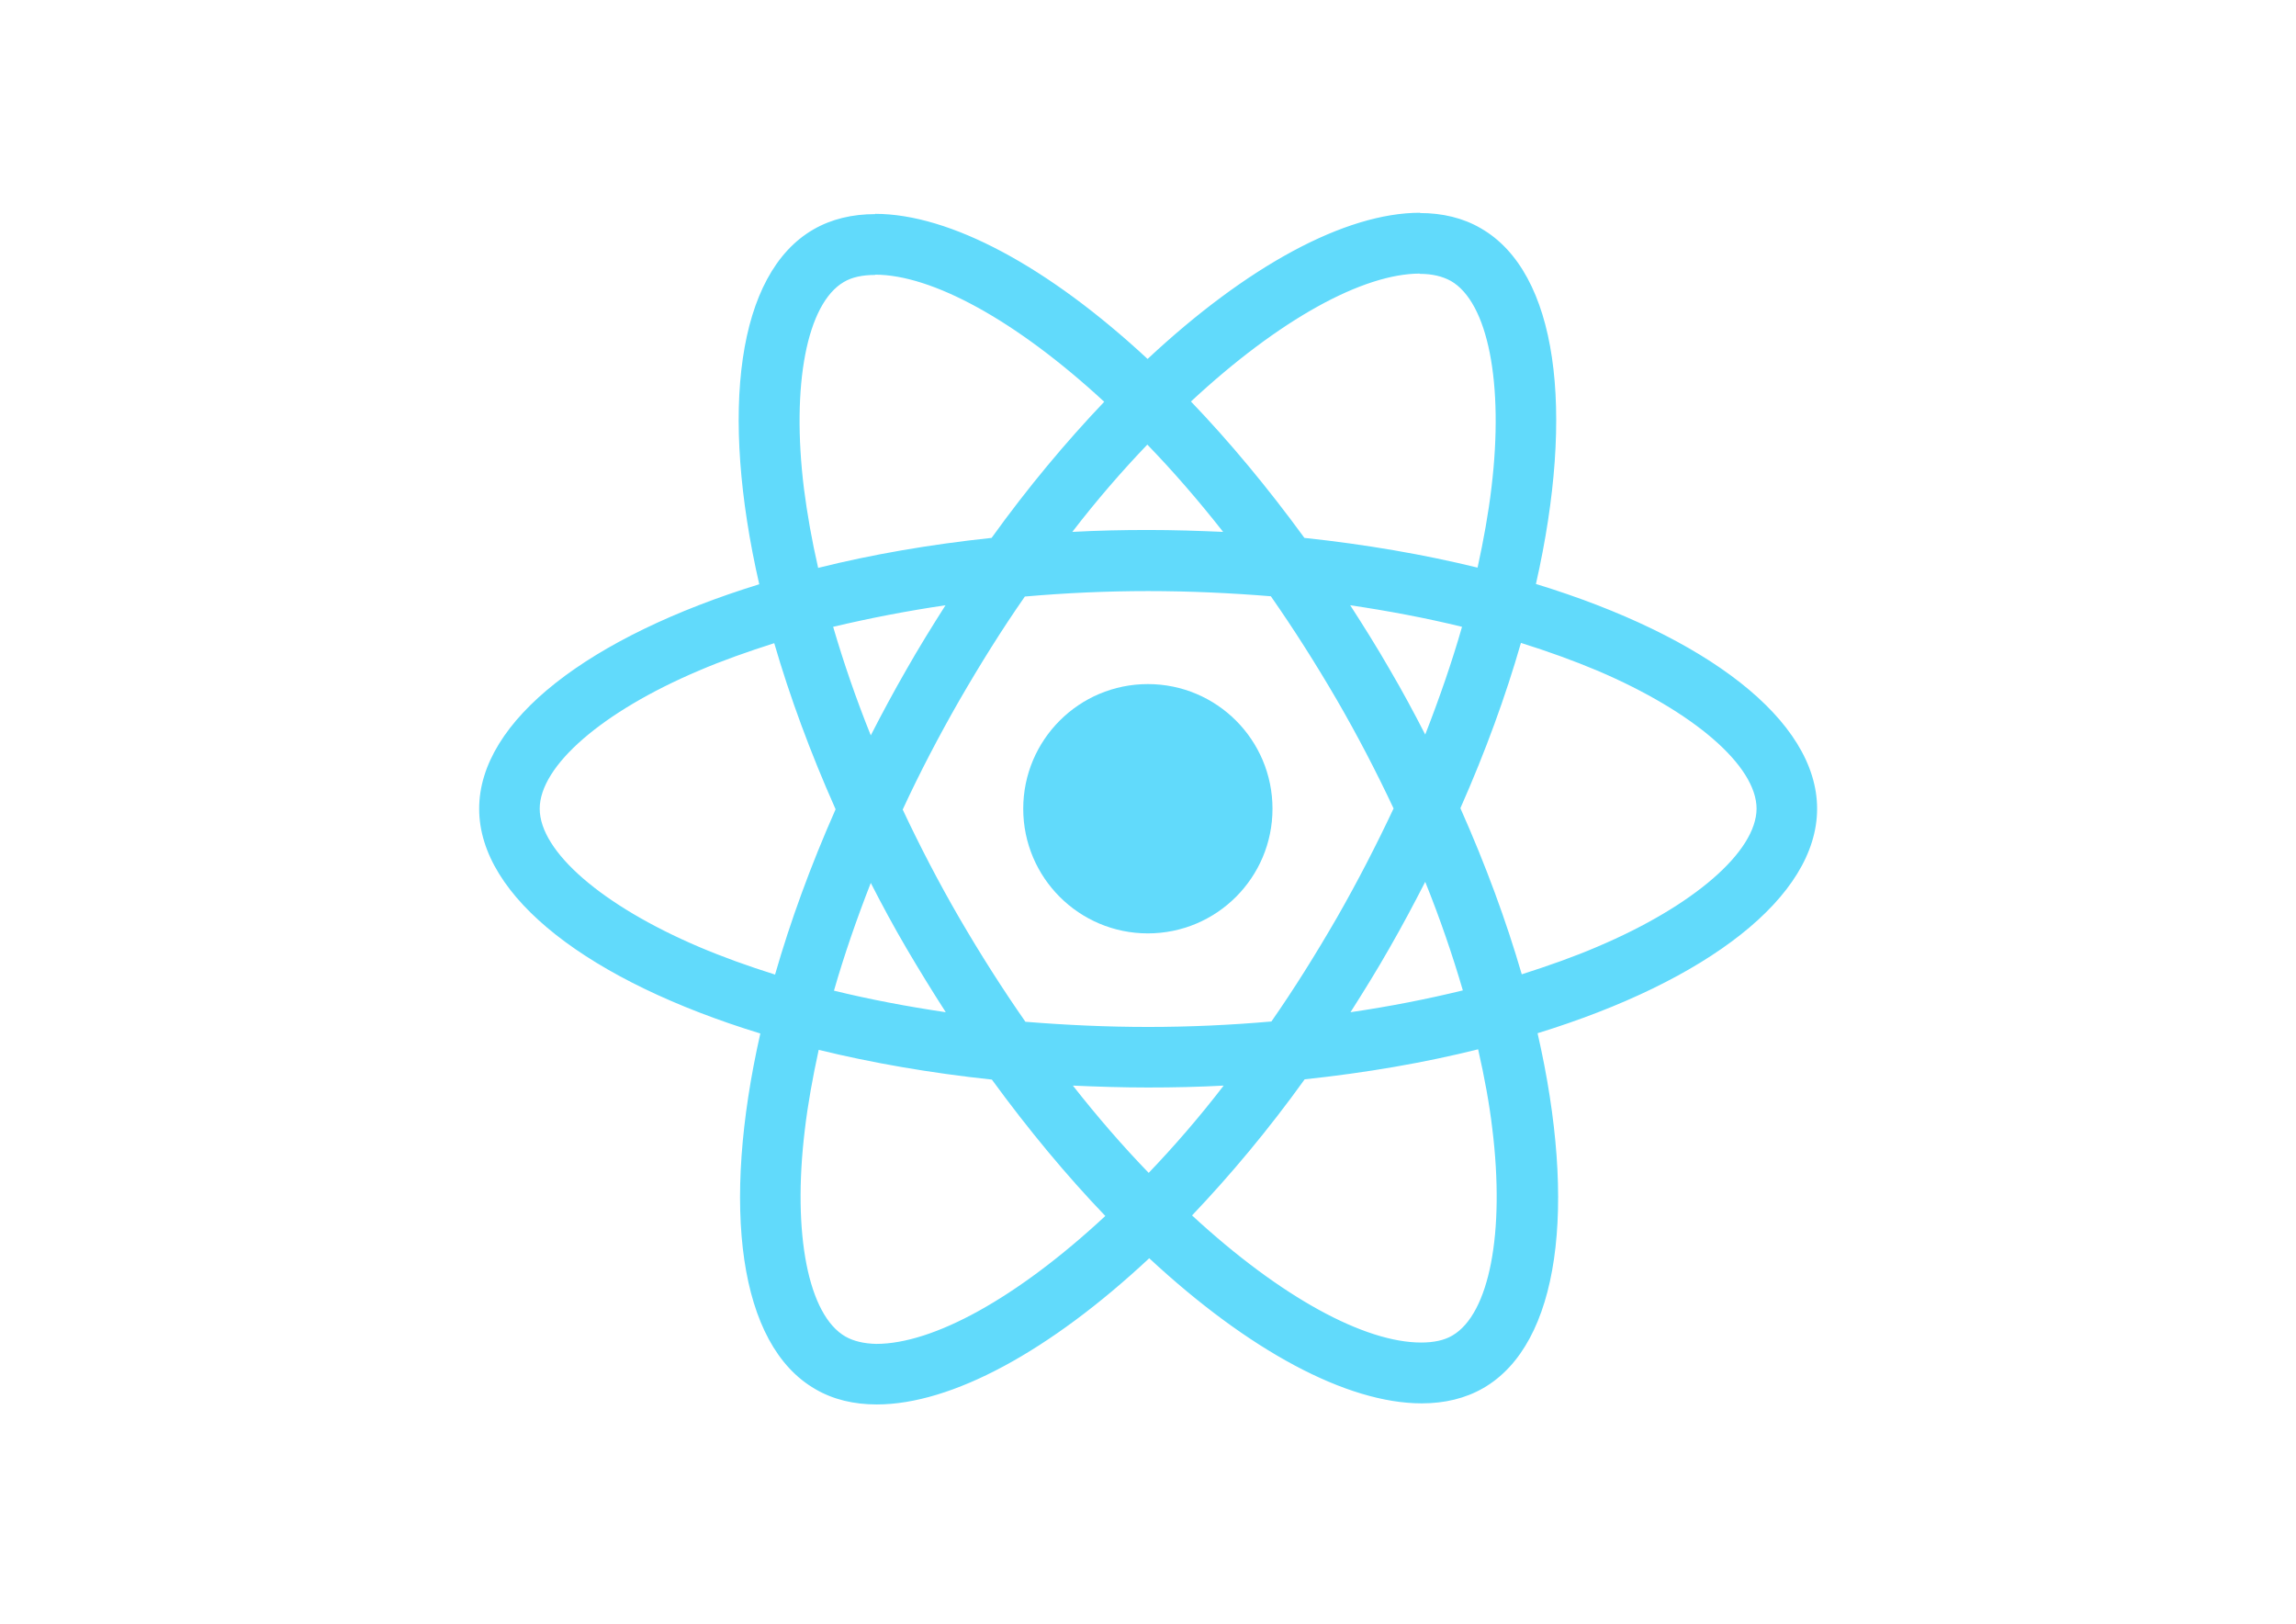
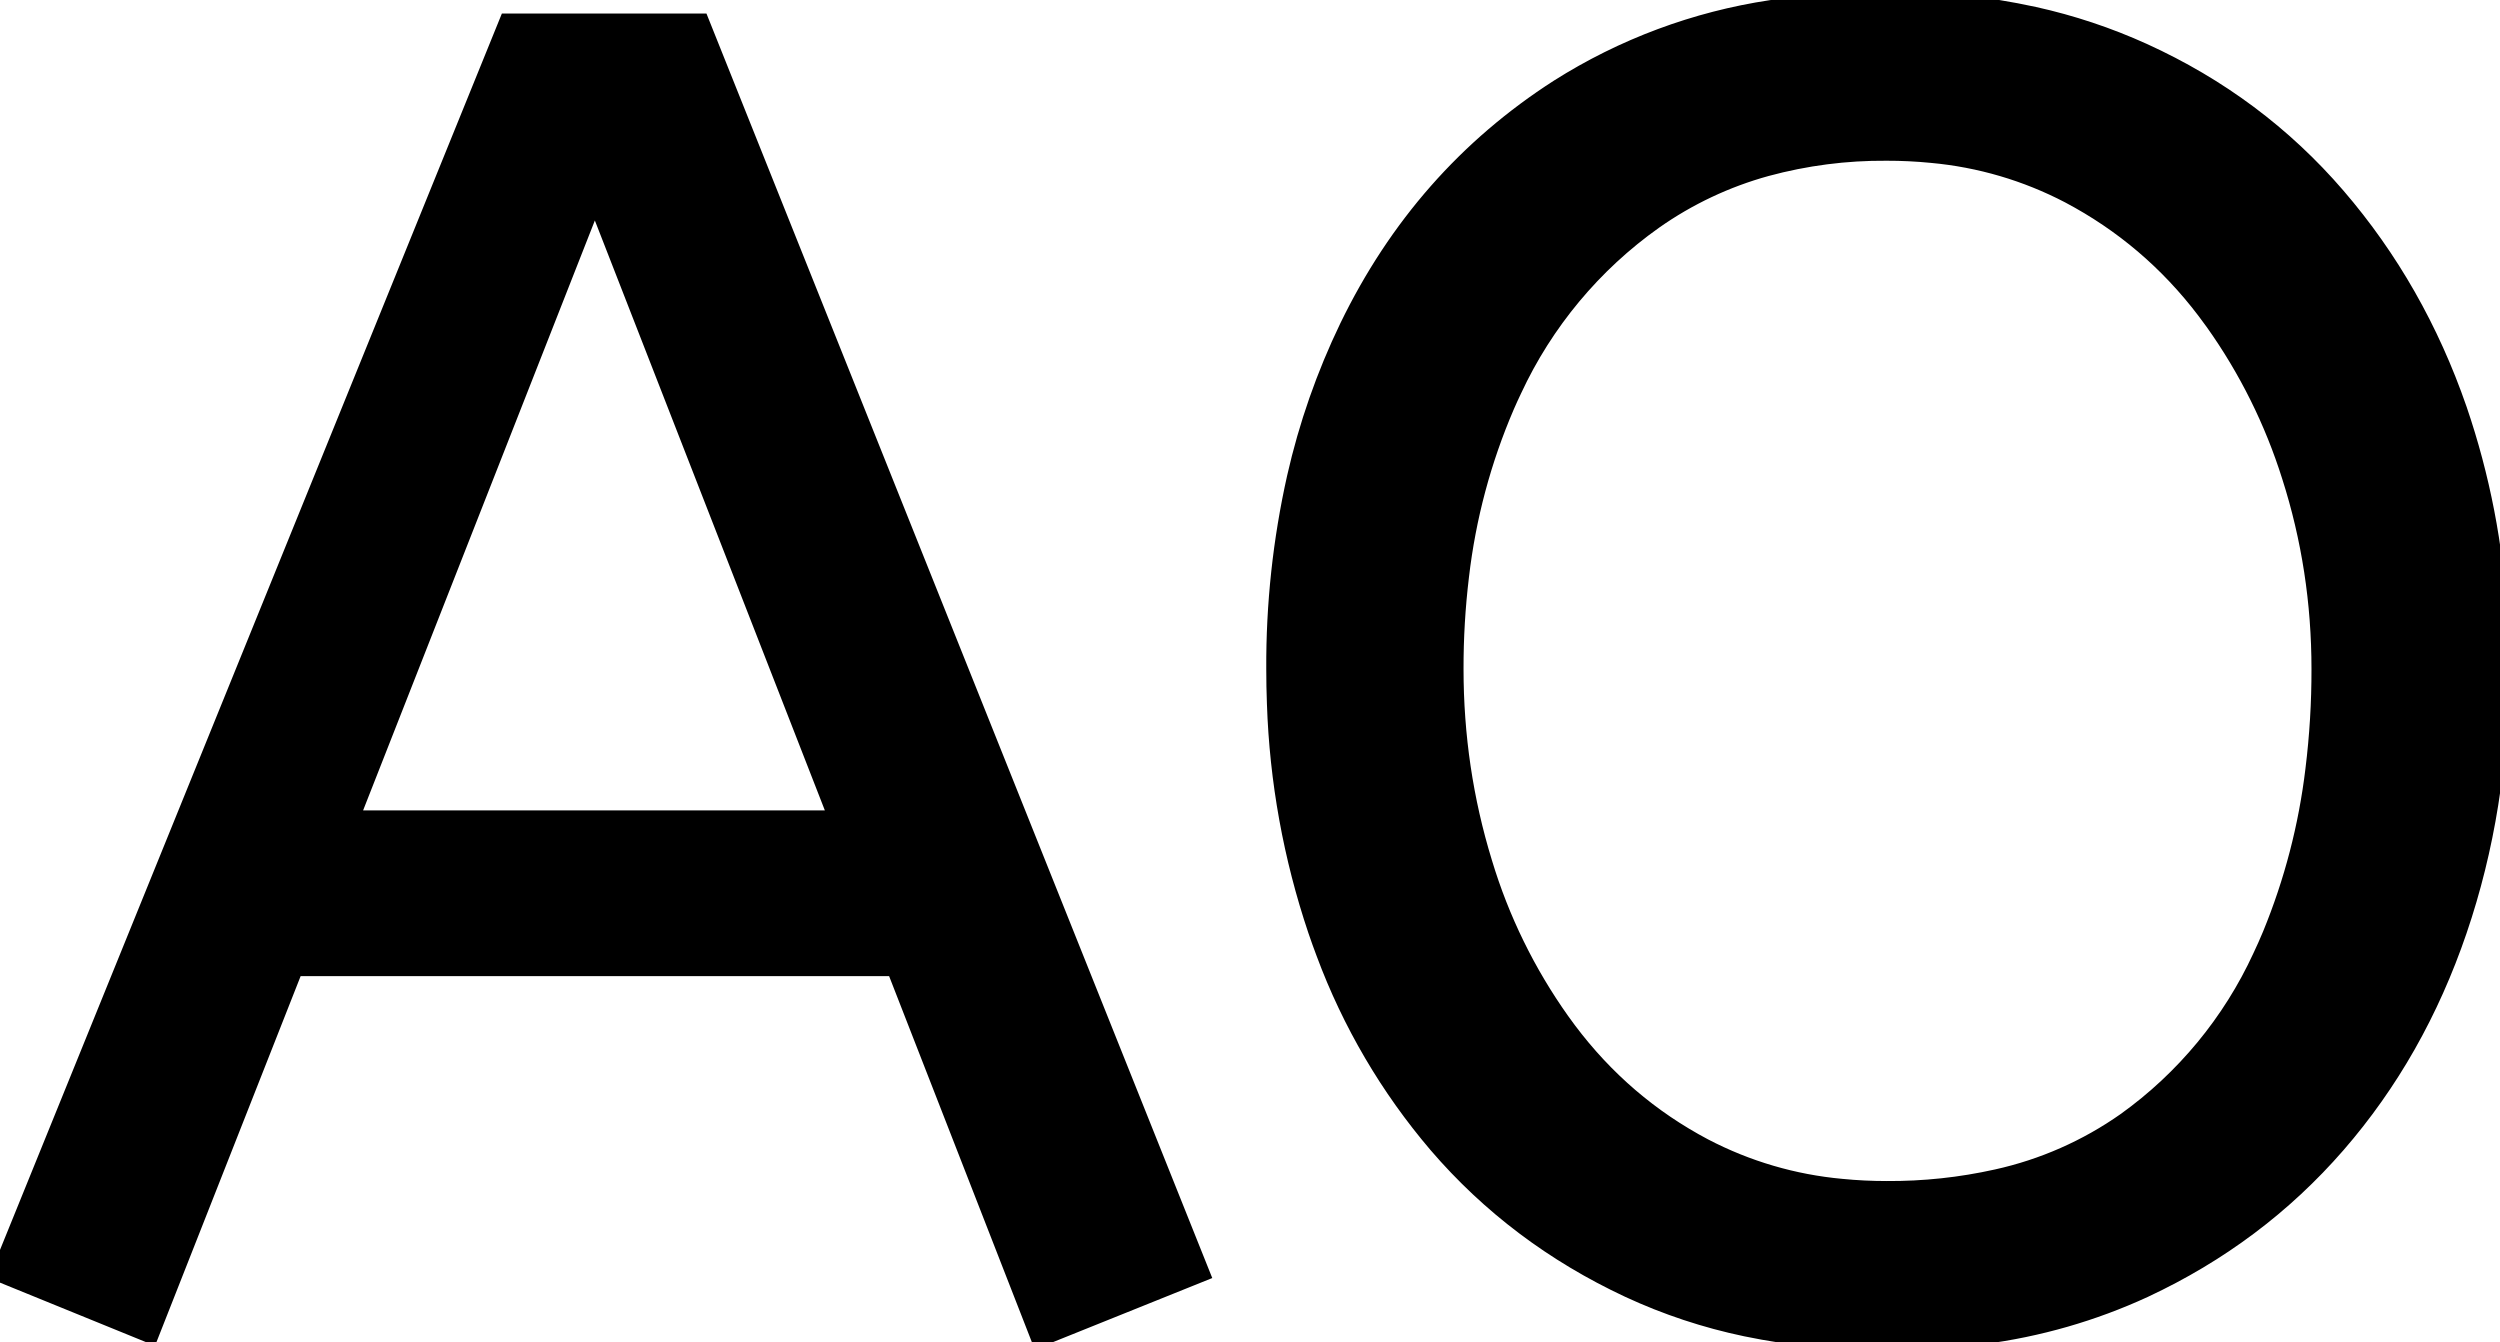
- <svg xmlns="http://www.w3.org/2000/svg" viewBox="0 0 841.9 595.3">
-   <g fill="#61DAFB">
-     <path d="M666.3 296.5c0-32.5-40.7-63.3-103.1-82.4 14.4-63.6 8-114.2-20.2-130.4-6.5-3.8-14.1-5.6-22.4-5.6v22.3c4.6 0 8.3.9 11.4 2.6 13.6 7.8 19.5 37.5 14.9 75.7-1.1 9.4-2.9 19.3-5.1 29.4-19.6-4.8-41-8.5-63.5-10.9-13.5-18.5-27.5-35.3-41.6-50 32.6-30.3 63.2-46.9 84-46.9V78c-27.5 0-63.5 19.6-99.9 53.6-36.4-33.8-72.4-53.2-99.9-53.2v22.3c20.7 0 51.4 16.5 84 46.6-14 14.7-28 31.4-41.3 49.9-22.6 2.4-44 6.1-63.6 11-2.3-10-4-19.7-5.2-29-4.7-38.2 1.1-67.9 14.6-75.8 3-1.8 6.9-2.6 11.5-2.6V78.5c-8.4 0-16 1.8-22.6 5.6-28.1 16.2-34.4 66.7-19.9 130.1-62.2 19.2-102.7 49.9-102.7 82.3 0 32.5 40.7 63.3 103.1 82.4-14.4 63.6-8 114.2 20.2 130.4 6.5 3.8 14.1 5.6 22.5 5.6 27.5 0 63.5-19.6 99.9-53.6 36.4 33.8 72.4 53.2 99.9 53.2 8.4 0 16-1.8 22.6-5.6 28.1-16.2 34.4-66.7 19.9-130.1 62-19.1 102.5-49.9 102.5-82.3zm-130.2-66.7c-3.7 12.9-8.3 26.2-13.5 39.5-4.1-8-8.4-16-13.1-24-4.6-8-9.5-15.8-14.4-23.4 14.2 2.1 27.9 4.7 41 7.9zm-45.8 106.5c-7.8 13.5-15.8 26.3-24.1 38.2-14.9 1.3-30 2-45.2 2-15.1 0-30.2-.7-45-1.9-8.3-11.9-16.4-24.6-24.2-38-7.6-13.1-14.5-26.4-20.8-39.8 6.2-13.4 13.2-26.8 20.7-39.9 7.8-13.5 15.8-26.3 24.1-38.2 14.9-1.3 30-2 45.2-2 15.1 0 30.2.7 45 1.9 8.3 11.9 16.4 24.6 24.2 38 7.6 13.1 14.5 26.4 20.8 39.8-6.3 13.4-13.2 26.8-20.7 39.9zm32.3-13c5.4 13.4 10 26.8 13.8 39.8-13.1 3.2-26.9 5.9-41.2 8 4.9-7.7 9.8-15.6 14.4-23.7 4.6-8 8.9-16.1 13-24.1zM421.2 430c-9.3-9.6-18.6-20.3-27.8-32 9 .4 18.2.7 27.5.7 9.4 0 18.7-.2 27.8-.7-9 11.7-18.3 22.4-27.5 32zm-74.4-58.9c-14.2-2.1-27.9-4.7-41-7.9 3.7-12.9 8.3-26.2 13.5-39.5 4.1 8 8.4 16 13.1 24 4.7 8 9.5 15.8 14.4 23.4zM420.7 163c9.3 9.6 18.6 20.3 27.8 32-9-.4-18.2-.7-27.5-.7-9.4 0-18.7.2-27.8.7 9-11.7 18.3-22.4 27.5-32zm-74 58.9c-4.9 7.7-9.8 15.6-14.4 23.7-4.6 8-8.9 16-13 24-5.4-13.4-10-26.8-13.8-39.8 13.1-3.1 26.9-5.8 41.2-7.9zm-90.5 125.2c-35.4-15.1-58.3-34.9-58.3-50.6 0-15.7 22.9-35.6 58.3-50.6 8.6-3.7 18-7 27.7-10.1 5.7 19.6 13.2 40 22.5 60.9-9.2 20.8-16.6 41.1-22.2 60.6-9.9-3.1-19.3-6.5-28-10.2zM310 490c-13.6-7.8-19.5-37.5-14.9-75.7 1.1-9.4 2.9-19.3 5.1-29.4 19.6 4.8 41 8.5 63.5 10.9 13.5 18.5 27.5 35.3 41.6 50-32.6 30.3-63.2 46.9-84 46.9-4.5-.1-8.3-1-11.3-2.7zm237.2-76.2c4.7 38.2-1.1 67.9-14.6 75.8-3 1.8-6.9 2.6-11.5 2.6-20.7 0-51.4-16.5-84-46.6 14-14.7 28-31.4 41.3-49.9 22.6-2.4 44-6.1 63.6-11 2.3 10.1 4.1 19.8 5.2 29.1zm38.5-66.7c-8.6 3.7-18 7-27.7 10.1-5.7-19.6-13.2-40-22.5-60.9 9.2-20.8 16.6-41.1 22.2-60.6 9.9 3.1 19.3 6.5 28.1 10.2 35.4 15.1 58.3 34.9 58.3 50.6-.1 15.7-23 35.6-58.4 50.6zM320.8 78.4z" />
-     <circle cx="420.9" cy="296.5" r="45.7" />
-     <path d="M520.5 78.1z" />
+ <svg xmlns="http://www.w3.org/2000/svg" width="134.9" height="72.401" viewBox="0 0 134.9 72.401">
+   <g id="svgGroup" stroke-linecap="round" fill-rule="evenodd" font-size="9pt" stroke="#000" stroke-width="0.25mm" fill="#000" style="stroke:#000;stroke-width:0.25mm;fill:#000">
+     <path d="M 64.8 68.701 L 56.1 72.201 L 48.3 52.201 L 15.9 52.201 L 8.1 72.001 L 0 68.701 L 27.4 1.201 L 37.8 1.201 L 64.8 68.701 Z M 94.208 71.643 A 36.51 36.51 0 0 0 101.8 72.401 A 38.35 38.35 0 0 0 106.962 72.064 A 30.074 30.074 0 0 0 115.7 69.551 Q 121.8 66.701 126.1 61.751 Q 130.4 56.801 132.65 50.201 Q 134.9 43.601 134.9 36.101 A 48.215 48.215 0 0 0 134.821 33.323 A 41.439 41.439 0 0 0 132.65 22.101 Q 130.4 15.601 126.1 10.601 Q 121.8 5.601 115.65 2.801 A 29.925 29.925 0 0 0 109.758 0.838 A 36.42 36.42 0 0 0 101.8 0.001 A 39.35 39.35 0 0 0 95.572 0.476 A 29.661 29.661 0 0 0 84.1 4.751 Q 76.7 9.501 72.75 17.651 A 37.989 37.989 0 0 0 69.915 25.764 A 46.182 46.182 0 0 0 68.8 36.101 A 48.913 48.913 0 0 0 68.835 37.961 A 42.769 42.769 0 0 0 71.05 50.201 A 39.376 39.376 0 0 0 71.489 51.423 A 34.353 34.353 0 0 0 77.55 61.751 Q 81.8 66.701 87.9 69.551 A 29.142 29.142 0 0 0 94.208 71.643 Z M 101.8 64.201 A 26.517 26.517 0 0 0 107.748 63.566 A 19.316 19.316 0 0 0 114.7 60.501 A 22.47 22.47 0 0 0 122.025 51.63 A 27.252 27.252 0 0 0 122.55 50.451 A 34.108 34.108 0 0 0 124.872 41.522 A 43.503 43.503 0 0 0 125.2 36.101 Q 125.2 30.701 123.6 25.701 A 29.735 29.735 0 0 0 119.46 17.374 A 28.121 28.121 0 0 0 119 16.751 Q 116 12.801 111.65 10.501 A 19.921 19.921 0 0 0 104.233 8.319 A 24.578 24.578 0 0 0 101.8 8.201 A 24.086 24.086 0 0 0 95.308 9.041 A 19.545 19.545 0 0 0 89.25 11.901 A 23.148 23.148 0 0 0 81.649 21.027 A 27.785 27.785 0 0 0 81.25 21.901 A 32.793 32.793 0 0 0 78.796 31.088 A 41.257 41.257 0 0 0 78.5 36.101 Q 78.5 41.501 80.05 46.551 A 29.379 29.379 0 0 0 84.231 55.096 A 27.923 27.923 0 0 0 84.6 55.601 Q 87.6 59.601 91.95 61.901 A 19.921 19.921 0 0 0 99.367 64.082 A 24.578 24.578 0 0 0 101.8 64.201 Z M 32.1 10.601 L 18.9 44.201 L 45.2 44.201 L 32.1 10.601 Z" vector-effect="non-scaling-stroke" />
  </g>
</svg>
